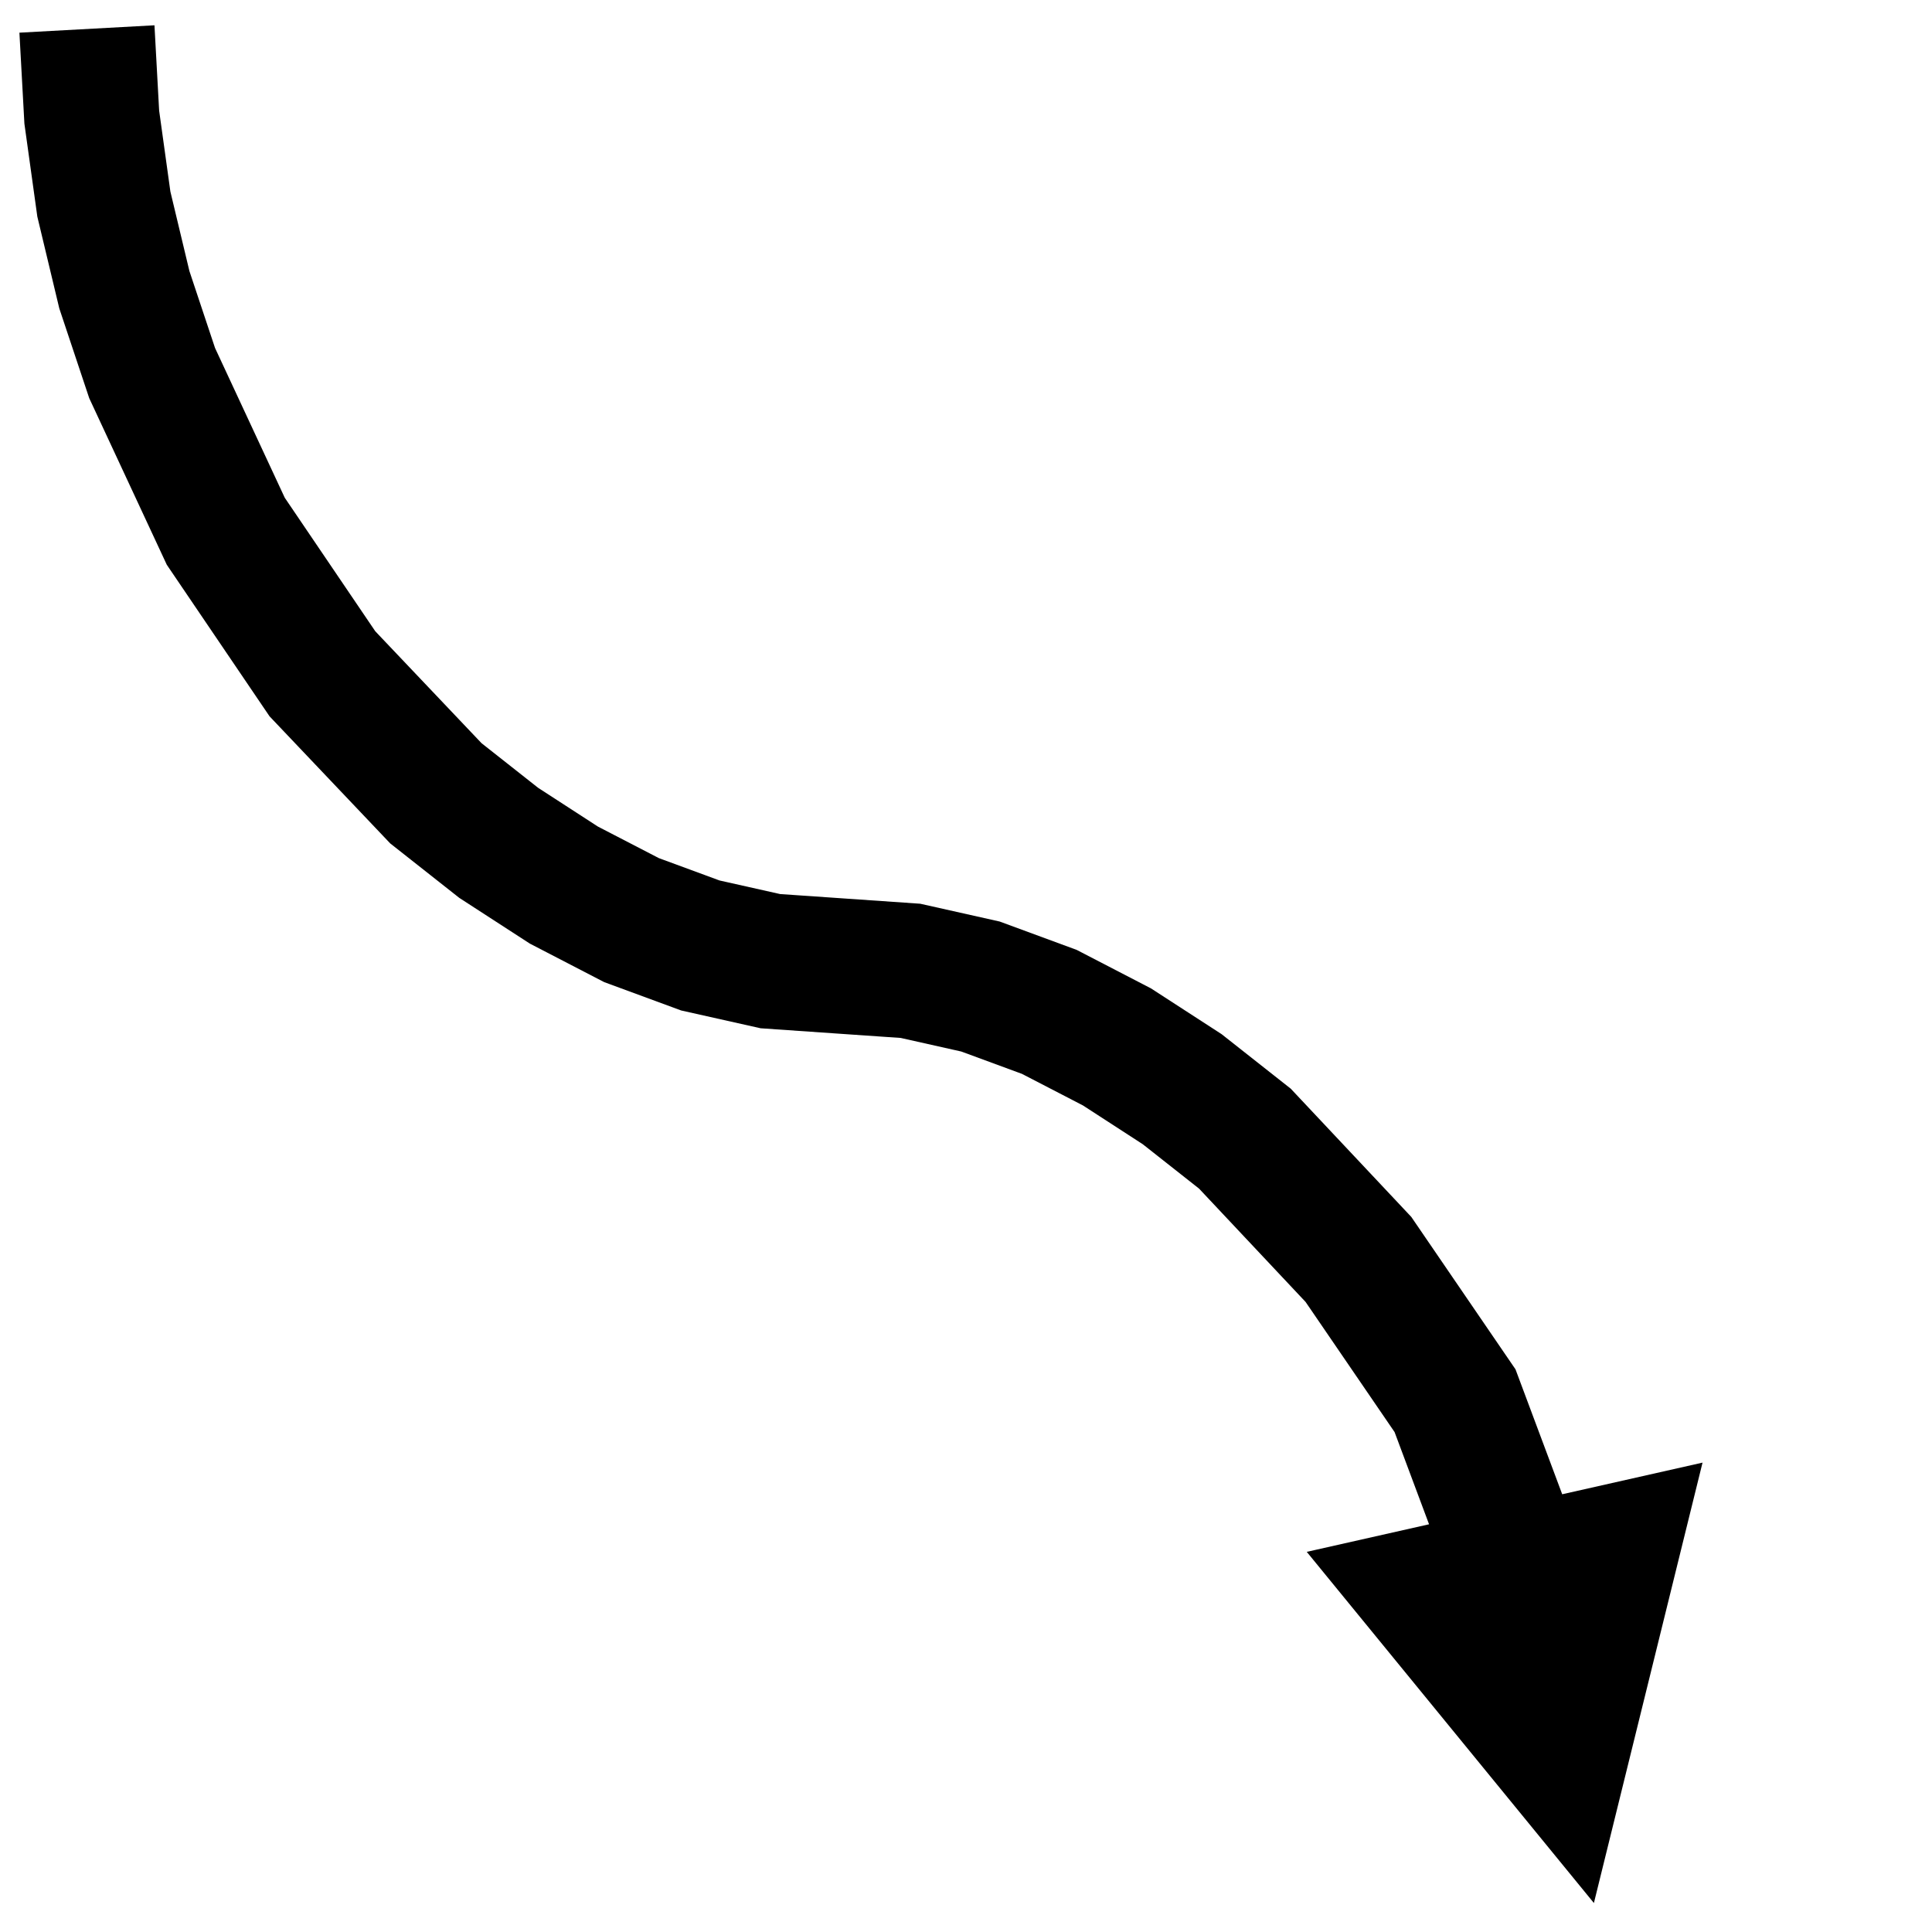
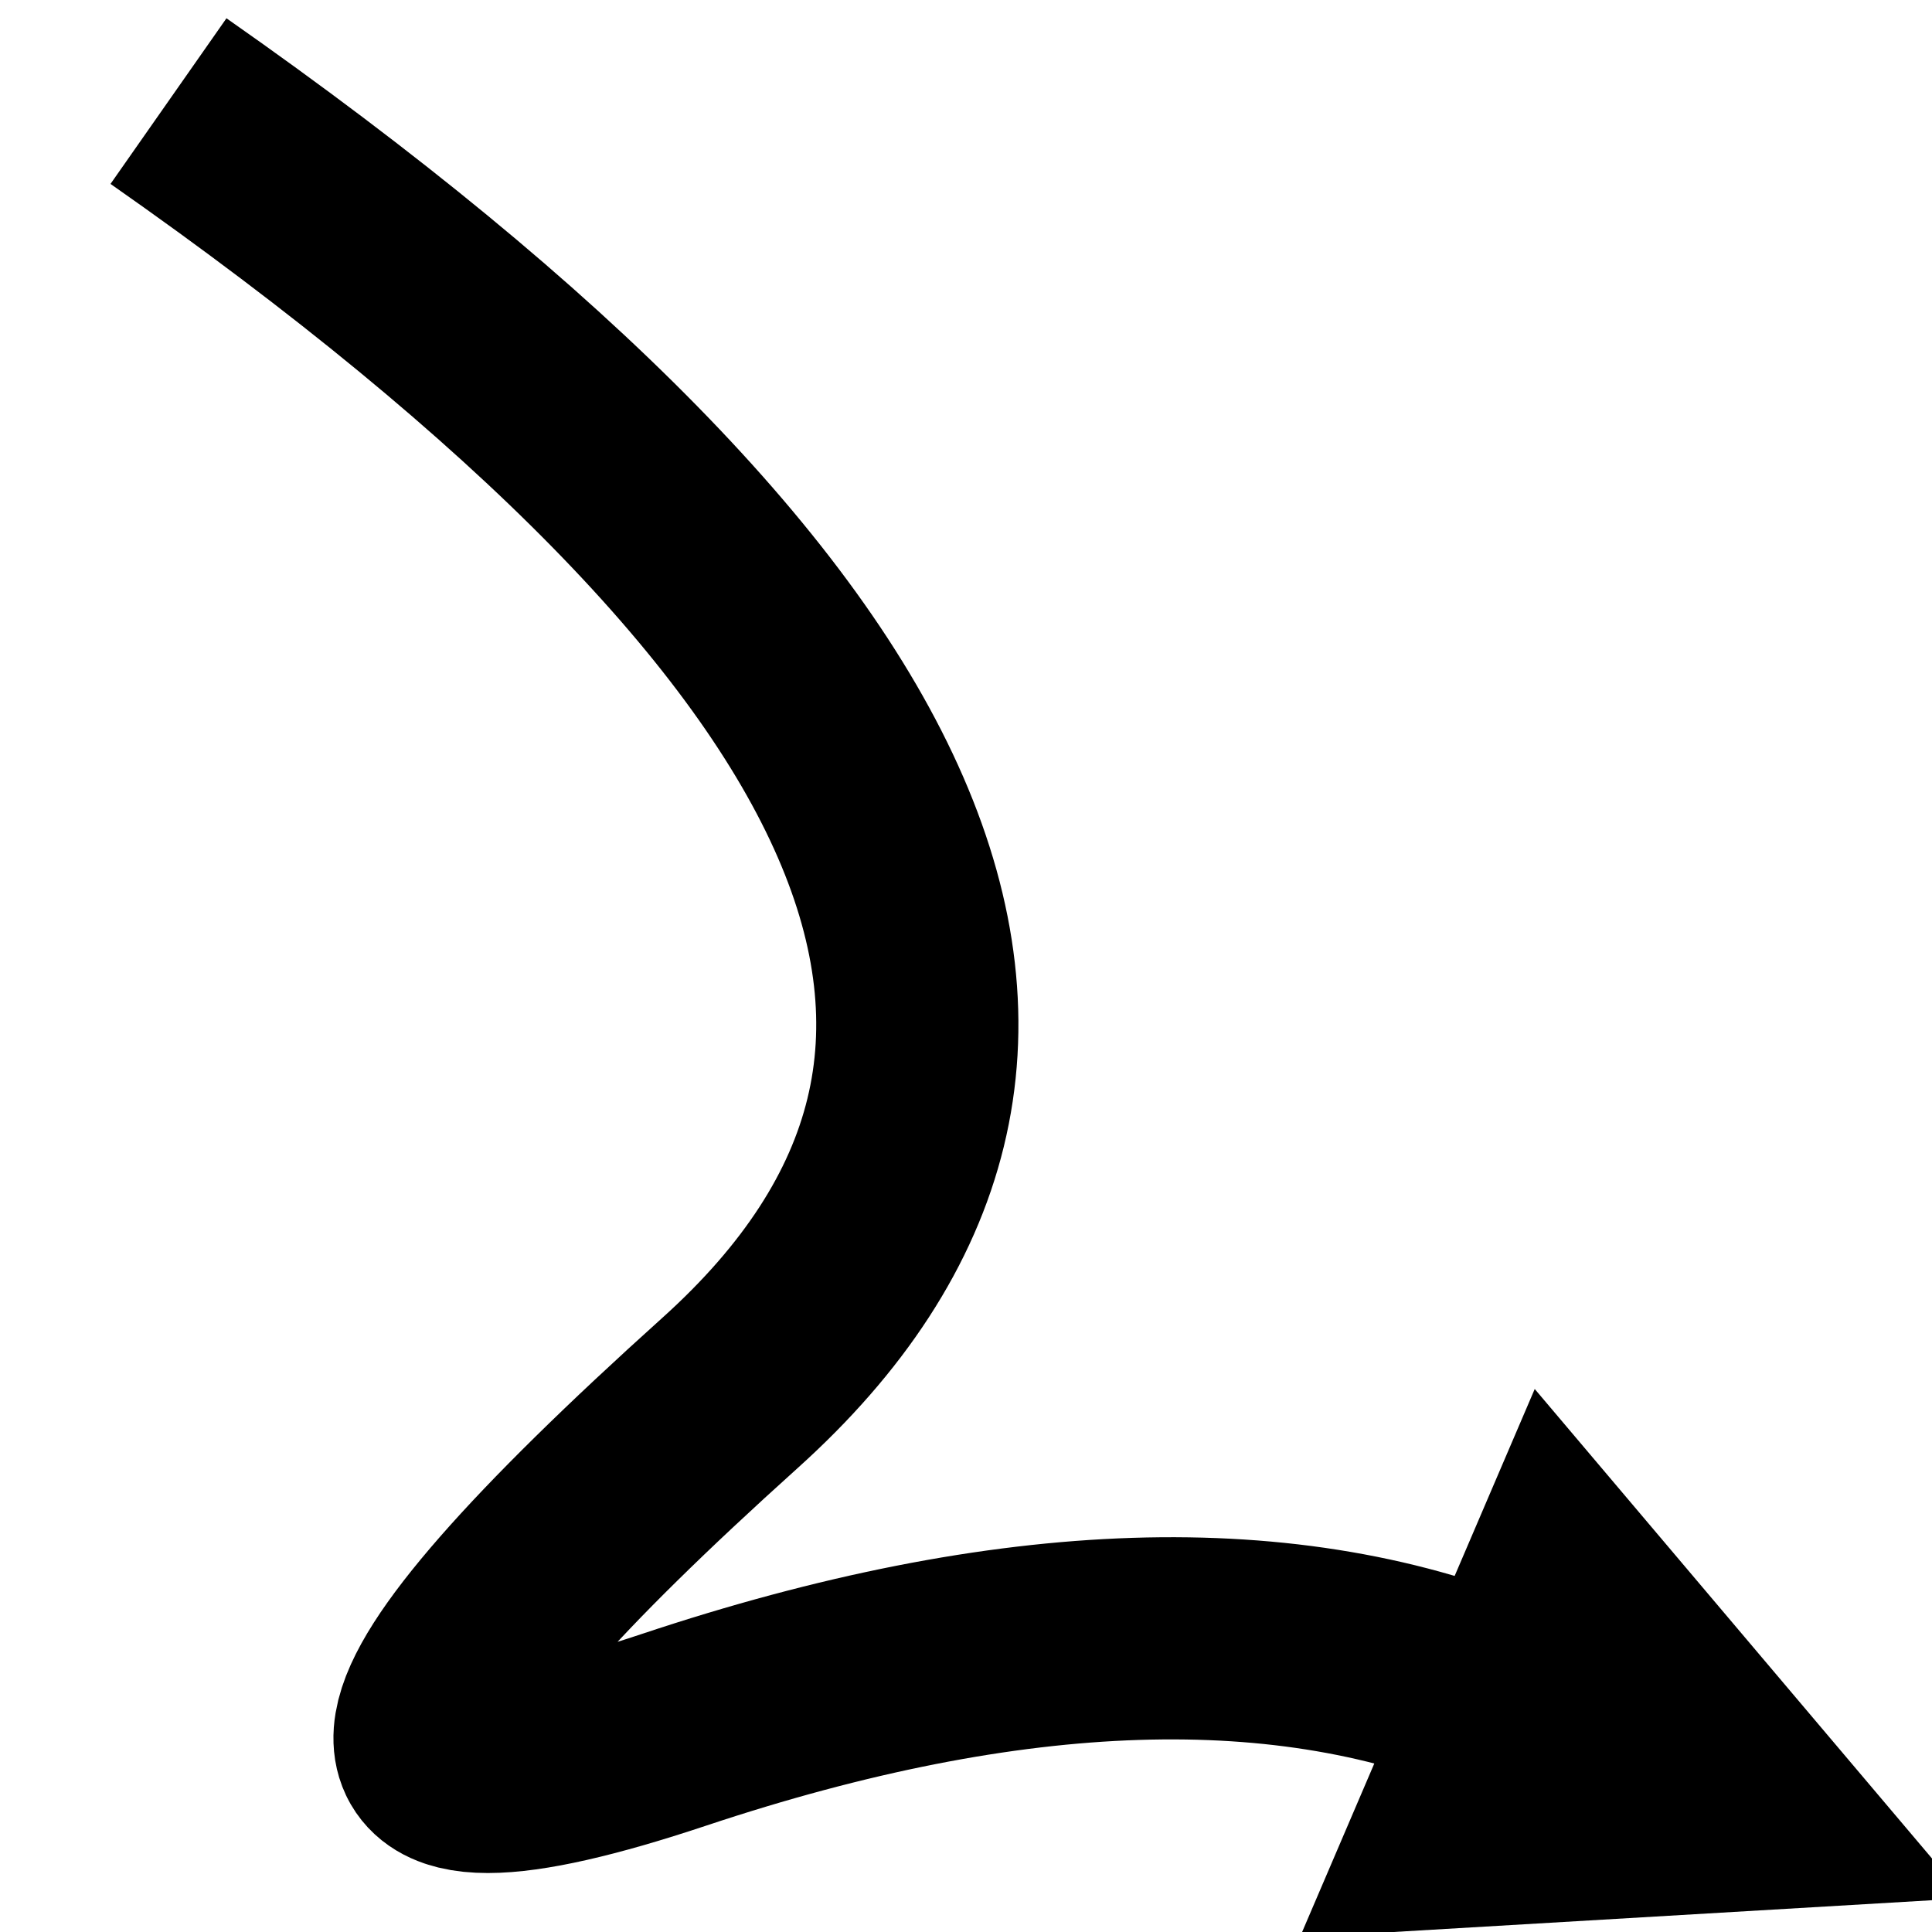
- <svg xmlns="http://www.w3.org/2000/svg" x="0" y="0" height="20px" width="20px" viewBox="0 0 100 100">
-   <defs>
-     <clipPath id="clip0-B9D658CA-AF68-4DDD-AD3D-C3D4EAFDA0FA">
-       <path d="M644 359 747 359 747 478 644 478Z" fill-rule="evenodd" clip-rule="evenodd" />
-     </clipPath>
-   </defs>
-   <g clip-path="url(#clip0-B9D658CA-AF68-4DDD-AD3D-C3D4EAFDA0FA)" transform="translate(-644 -359)">
-     <path d="M0.191-3.495 4.9-3.237 9.712-2.568 14.463-1.431 19.109 0.118 27.732 4.133 35.577 9.452 42.155 15.698 44.974 19.273 47.342 22.927 49.334 26.772 50.802 30.758 51.723 34.869 51.992 38.759 52.242 42.384 52.165 41.859 52.978 45.484 52.847 45.04 54.159 48.602 53.983 48.203 55.795 51.703 55.624 51.409 57.812 54.784 57.623 54.52 60.186 57.77 59.835 57.387 66.085 63.262 65.663 62.923 72.975 67.923 72.225 67.534 81.154 70.872 78.703 77.429 69.376 73.942 61.488 68.549 54.85 62.309 52.026 58.727 49.658 55.073 47.666 51.228 46.198 47.242 45.277 43.131 45.008 39.241 44.758 35.616 44.835 36.141 44.022 32.516 44.153 32.96 42.841 29.398 43.017 29.797 41.205 26.297 41.376 26.591 39.188 23.216 39.377 23.48 36.814 20.23 37.153 20.601 30.965 14.726 31.411 15.085 24.036 10.085 24.523 10.36 16.335 6.548 16.706 6.695 12.393 5.258 12.685 5.341 8.248 4.279 8.581 4.342 4.081 3.717 4.371 3.745-0.191 3.495ZM78.824 63.138 97 78 74.205 83.623Z" transform="matrix(-4.37114e-08 1 1 4.37114e-08 648.5 360.5)" />
+ <svg xmlns="http://www.w3.org/2000/svg" x="0" y="0" height="20px" width="20px" viewBox="0 0 160 172">
+   <g>
+     <path d="M 9 9 Q 109 79 59 124 Q 9 169 54 154 Q 99 139 128.44 151.62" fill="none" stroke="#000000" stroke-width="18" stroke-miterlimit="10" />
+     <path d="M 150.5 161.07 L 123.72 162.65 L 133.17 140.59 Z" fill="#000000" stroke="#000000" stroke-width="18" stroke-miterlimit="10" />
  </g>
</svg>
